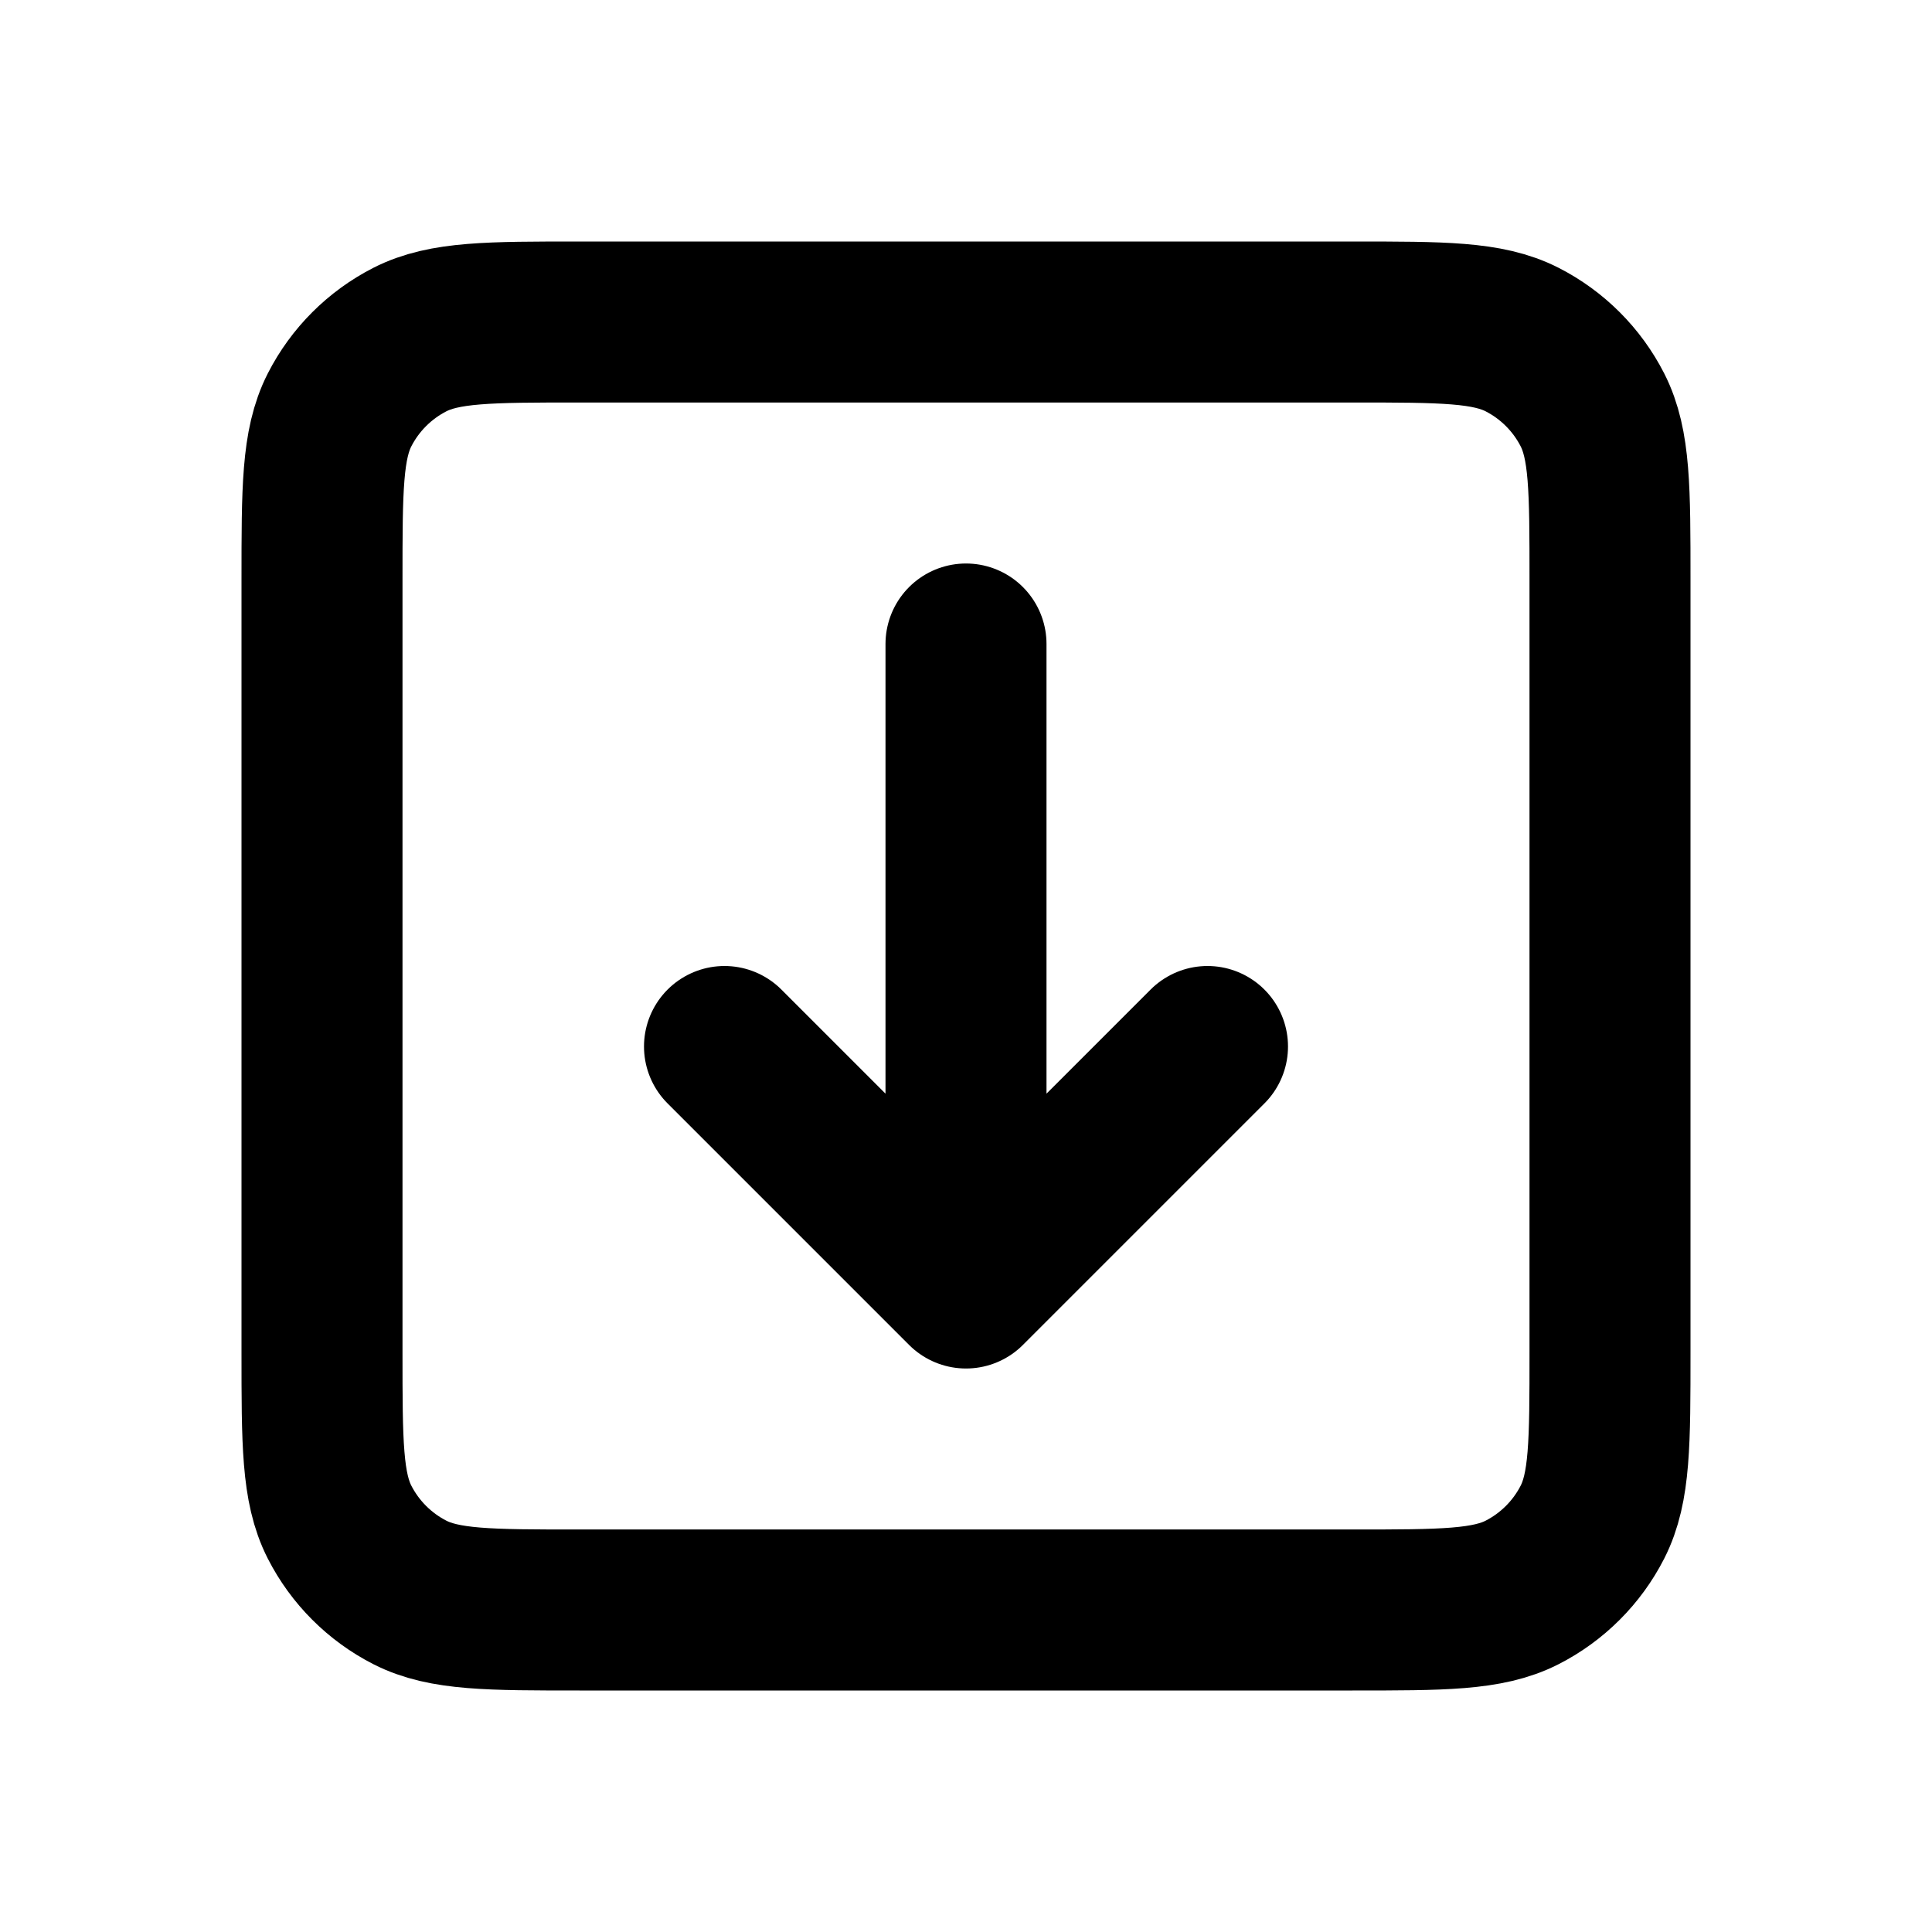
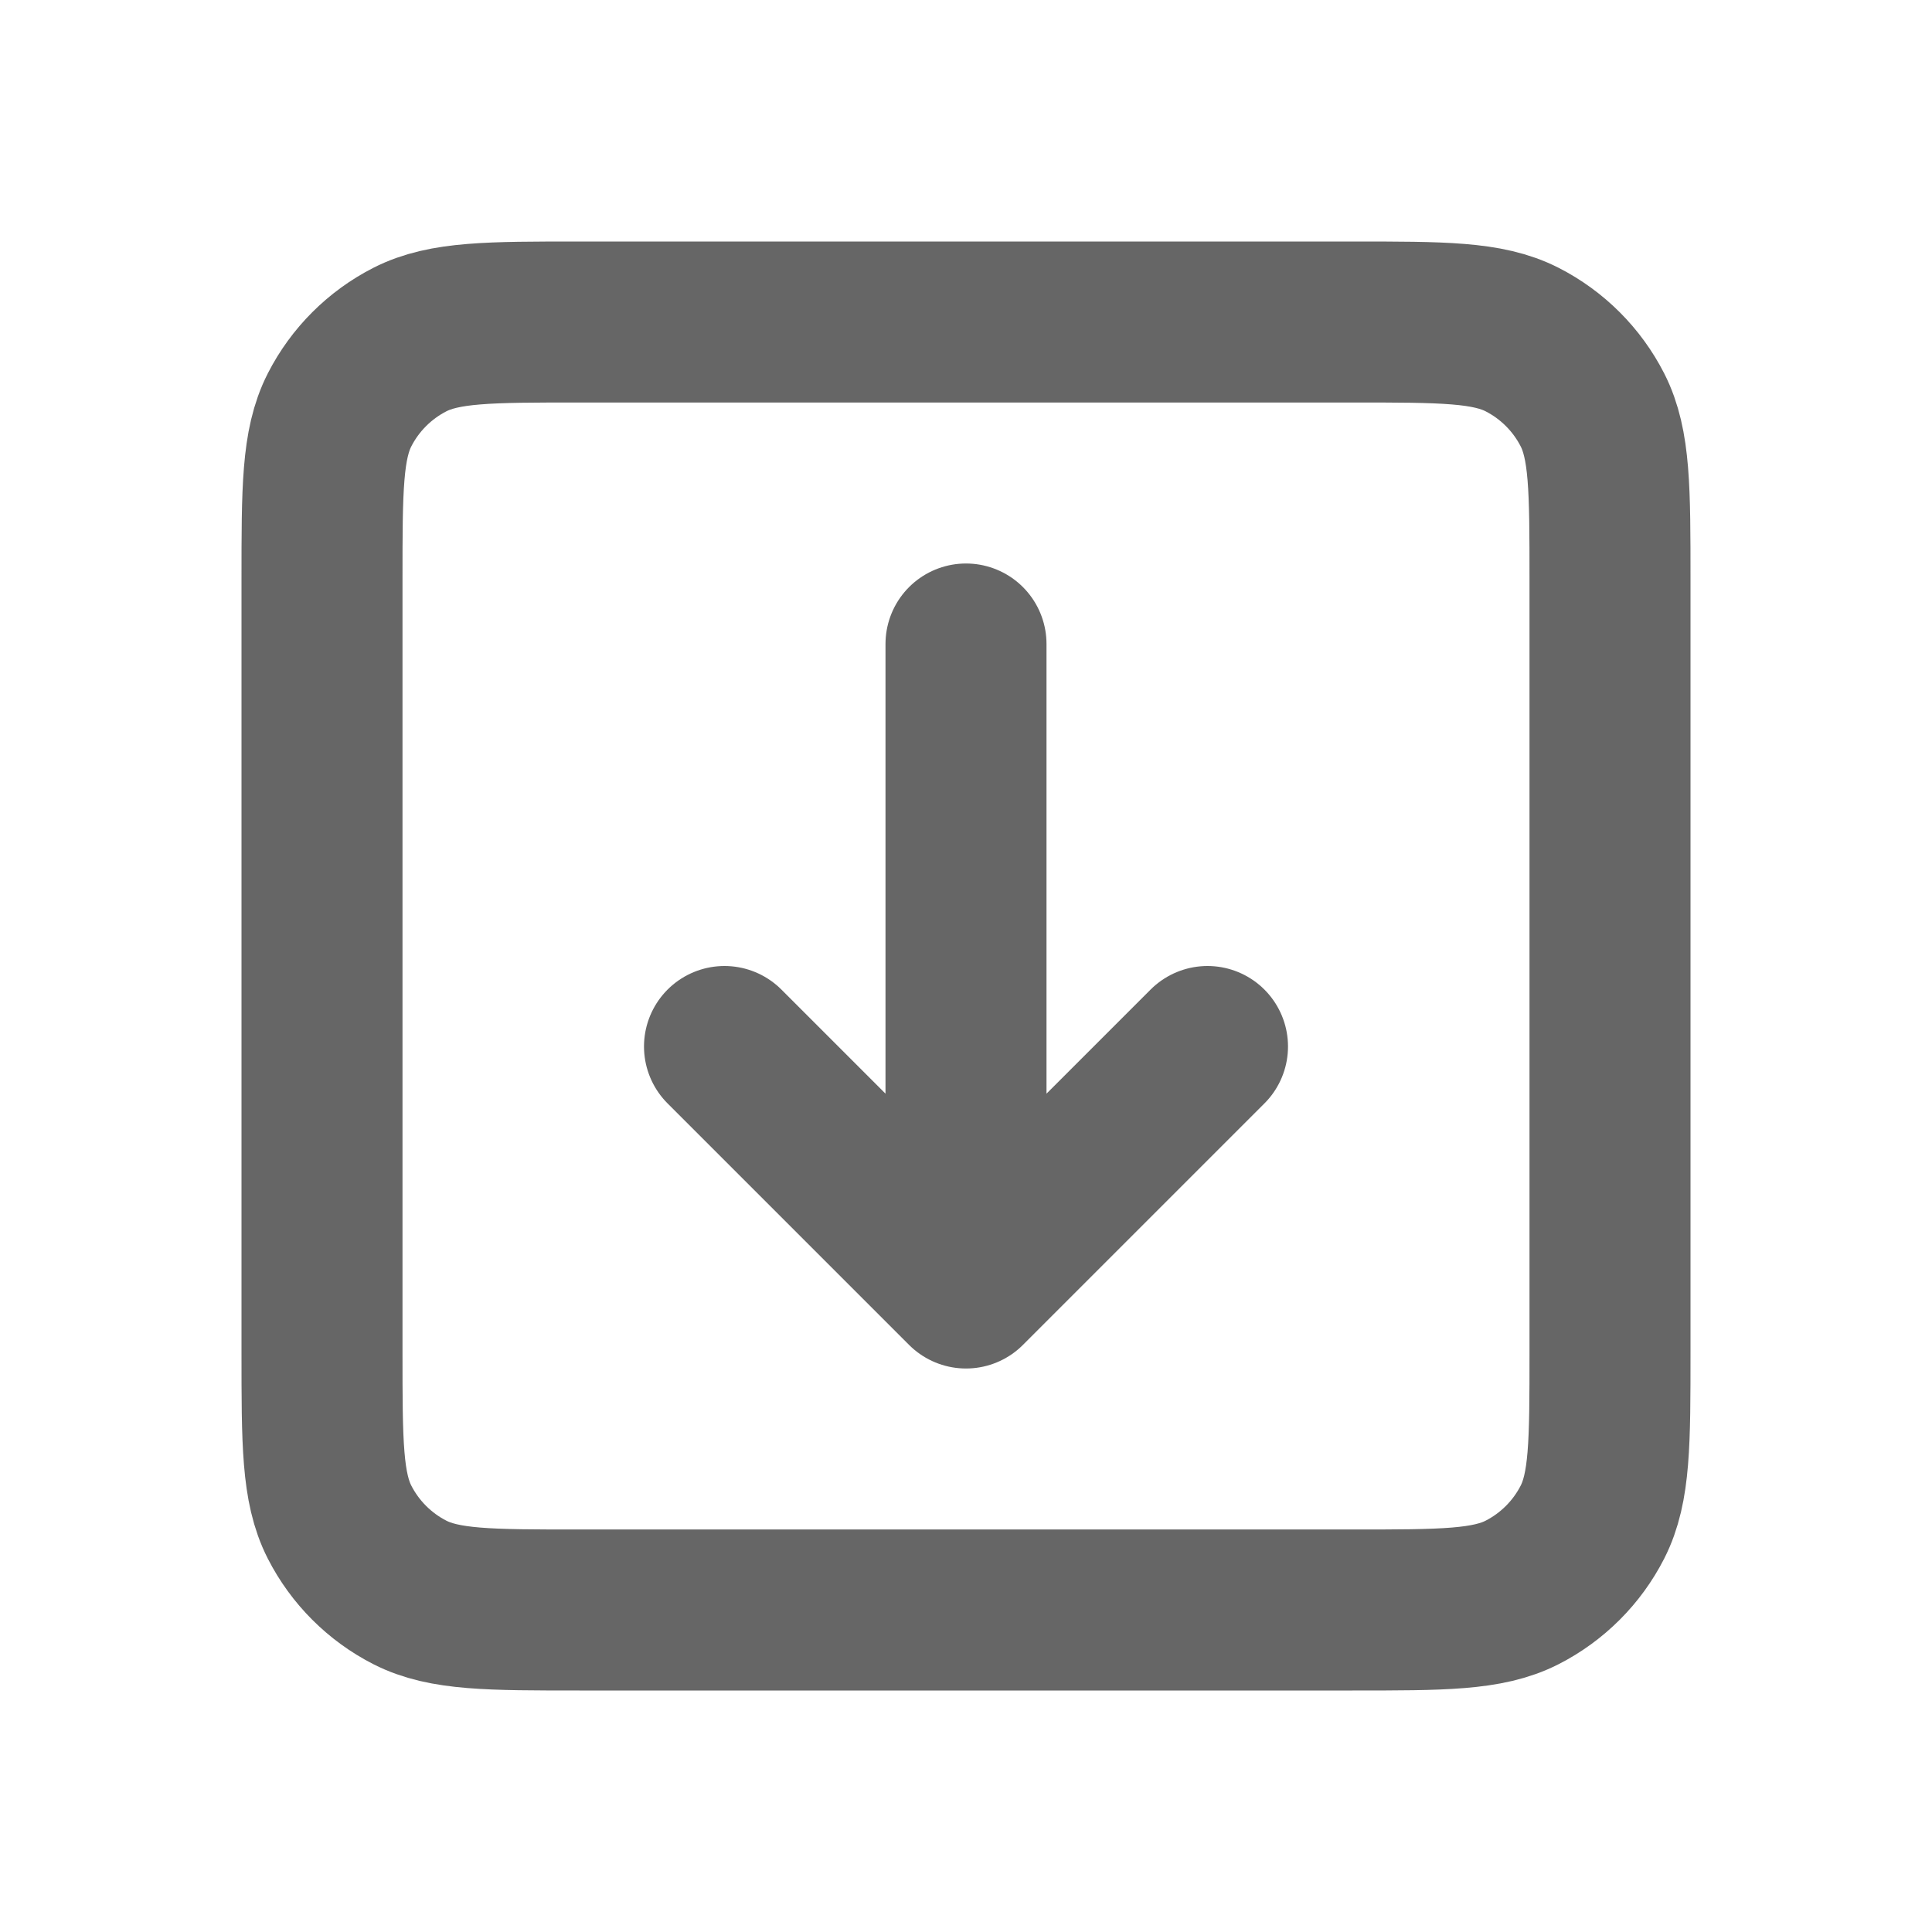
<svg xmlns="http://www.w3.org/2000/svg" width="800px" height="800px" viewBox="0 0 24 24" fill="none">
-   <path d="M9 13L12 16M12 16L15 13M12 16V8M7.2 20H16.8C17.92 20 18.48 20 18.908 19.782C19.284 19.59 19.59 19.284 19.782 18.908C20 18.48 20 17.92 20 16.8V7.2C20 6.08 20 5.52 19.782 5.092C19.59 4.716 19.284 4.41 18.908 4.218C18.48 4 17.92 4 16.8 4H7.2C6.08 4 5.52 4 5.092 4.218C4.716 4.41 4.41 4.716 4.218 5.092C4 5.52 4 6.08 4 7.2V16.8C4 17.92 4 18.48 4.218 18.908C4.41 19.284 4.716 19.59 5.092 19.782C5.52 20 6.08 20 7.2 20Z" stroke="#000000" stroke-width="2" stroke-linecap="round" stroke-linejoin="round" />
+   <path d="M9 13L12 16M12 16L15 13M12 16V8M7.2 20H16.8C17.92 20 18.48 20 18.908 19.782C19.284 19.59 19.59 19.284 19.782 18.908C20 18.48 20 17.92 20 16.8V7.2C20 6.08 20 5.52 19.782 5.092C19.59 4.716 19.284 4.41 18.908 4.218C18.48 4 17.92 4 16.8 4H7.2C6.08 4 5.52 4 5.092 4.218C4.716 4.41 4.41 4.716 4.218 5.092C4 5.52 4 6.08 4 7.2V16.8C4 17.92 4 18.48 4.218 18.908C4.41 19.284 4.716 19.59 5.092 19.782C5.52 20 6.08 20 7.2 20Z" stroke="#666666" stroke-width="2" stroke-linecap="round" stroke-linejoin="round" />
</svg>
